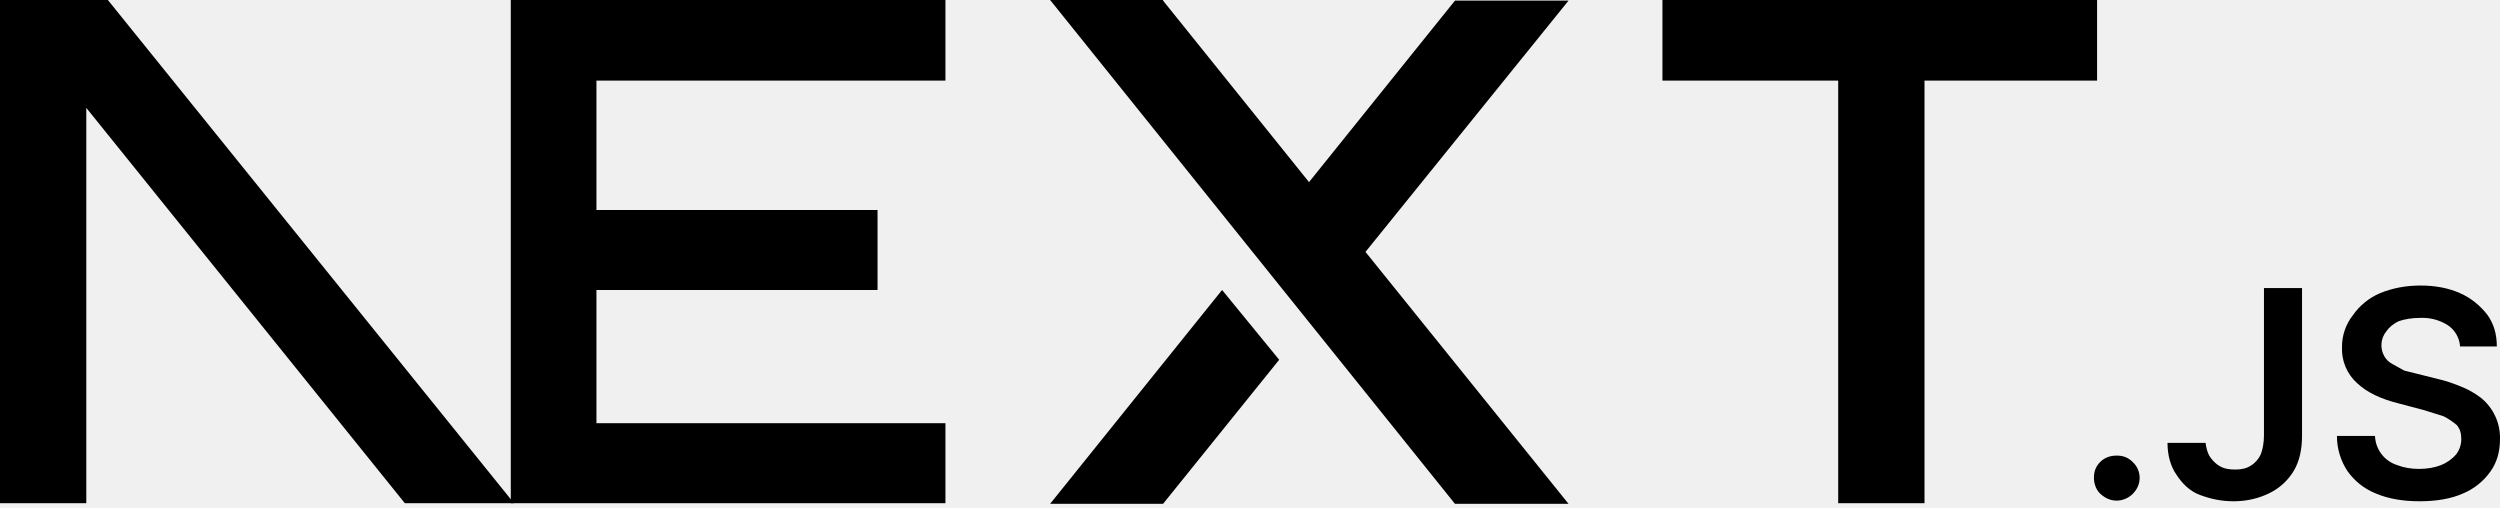
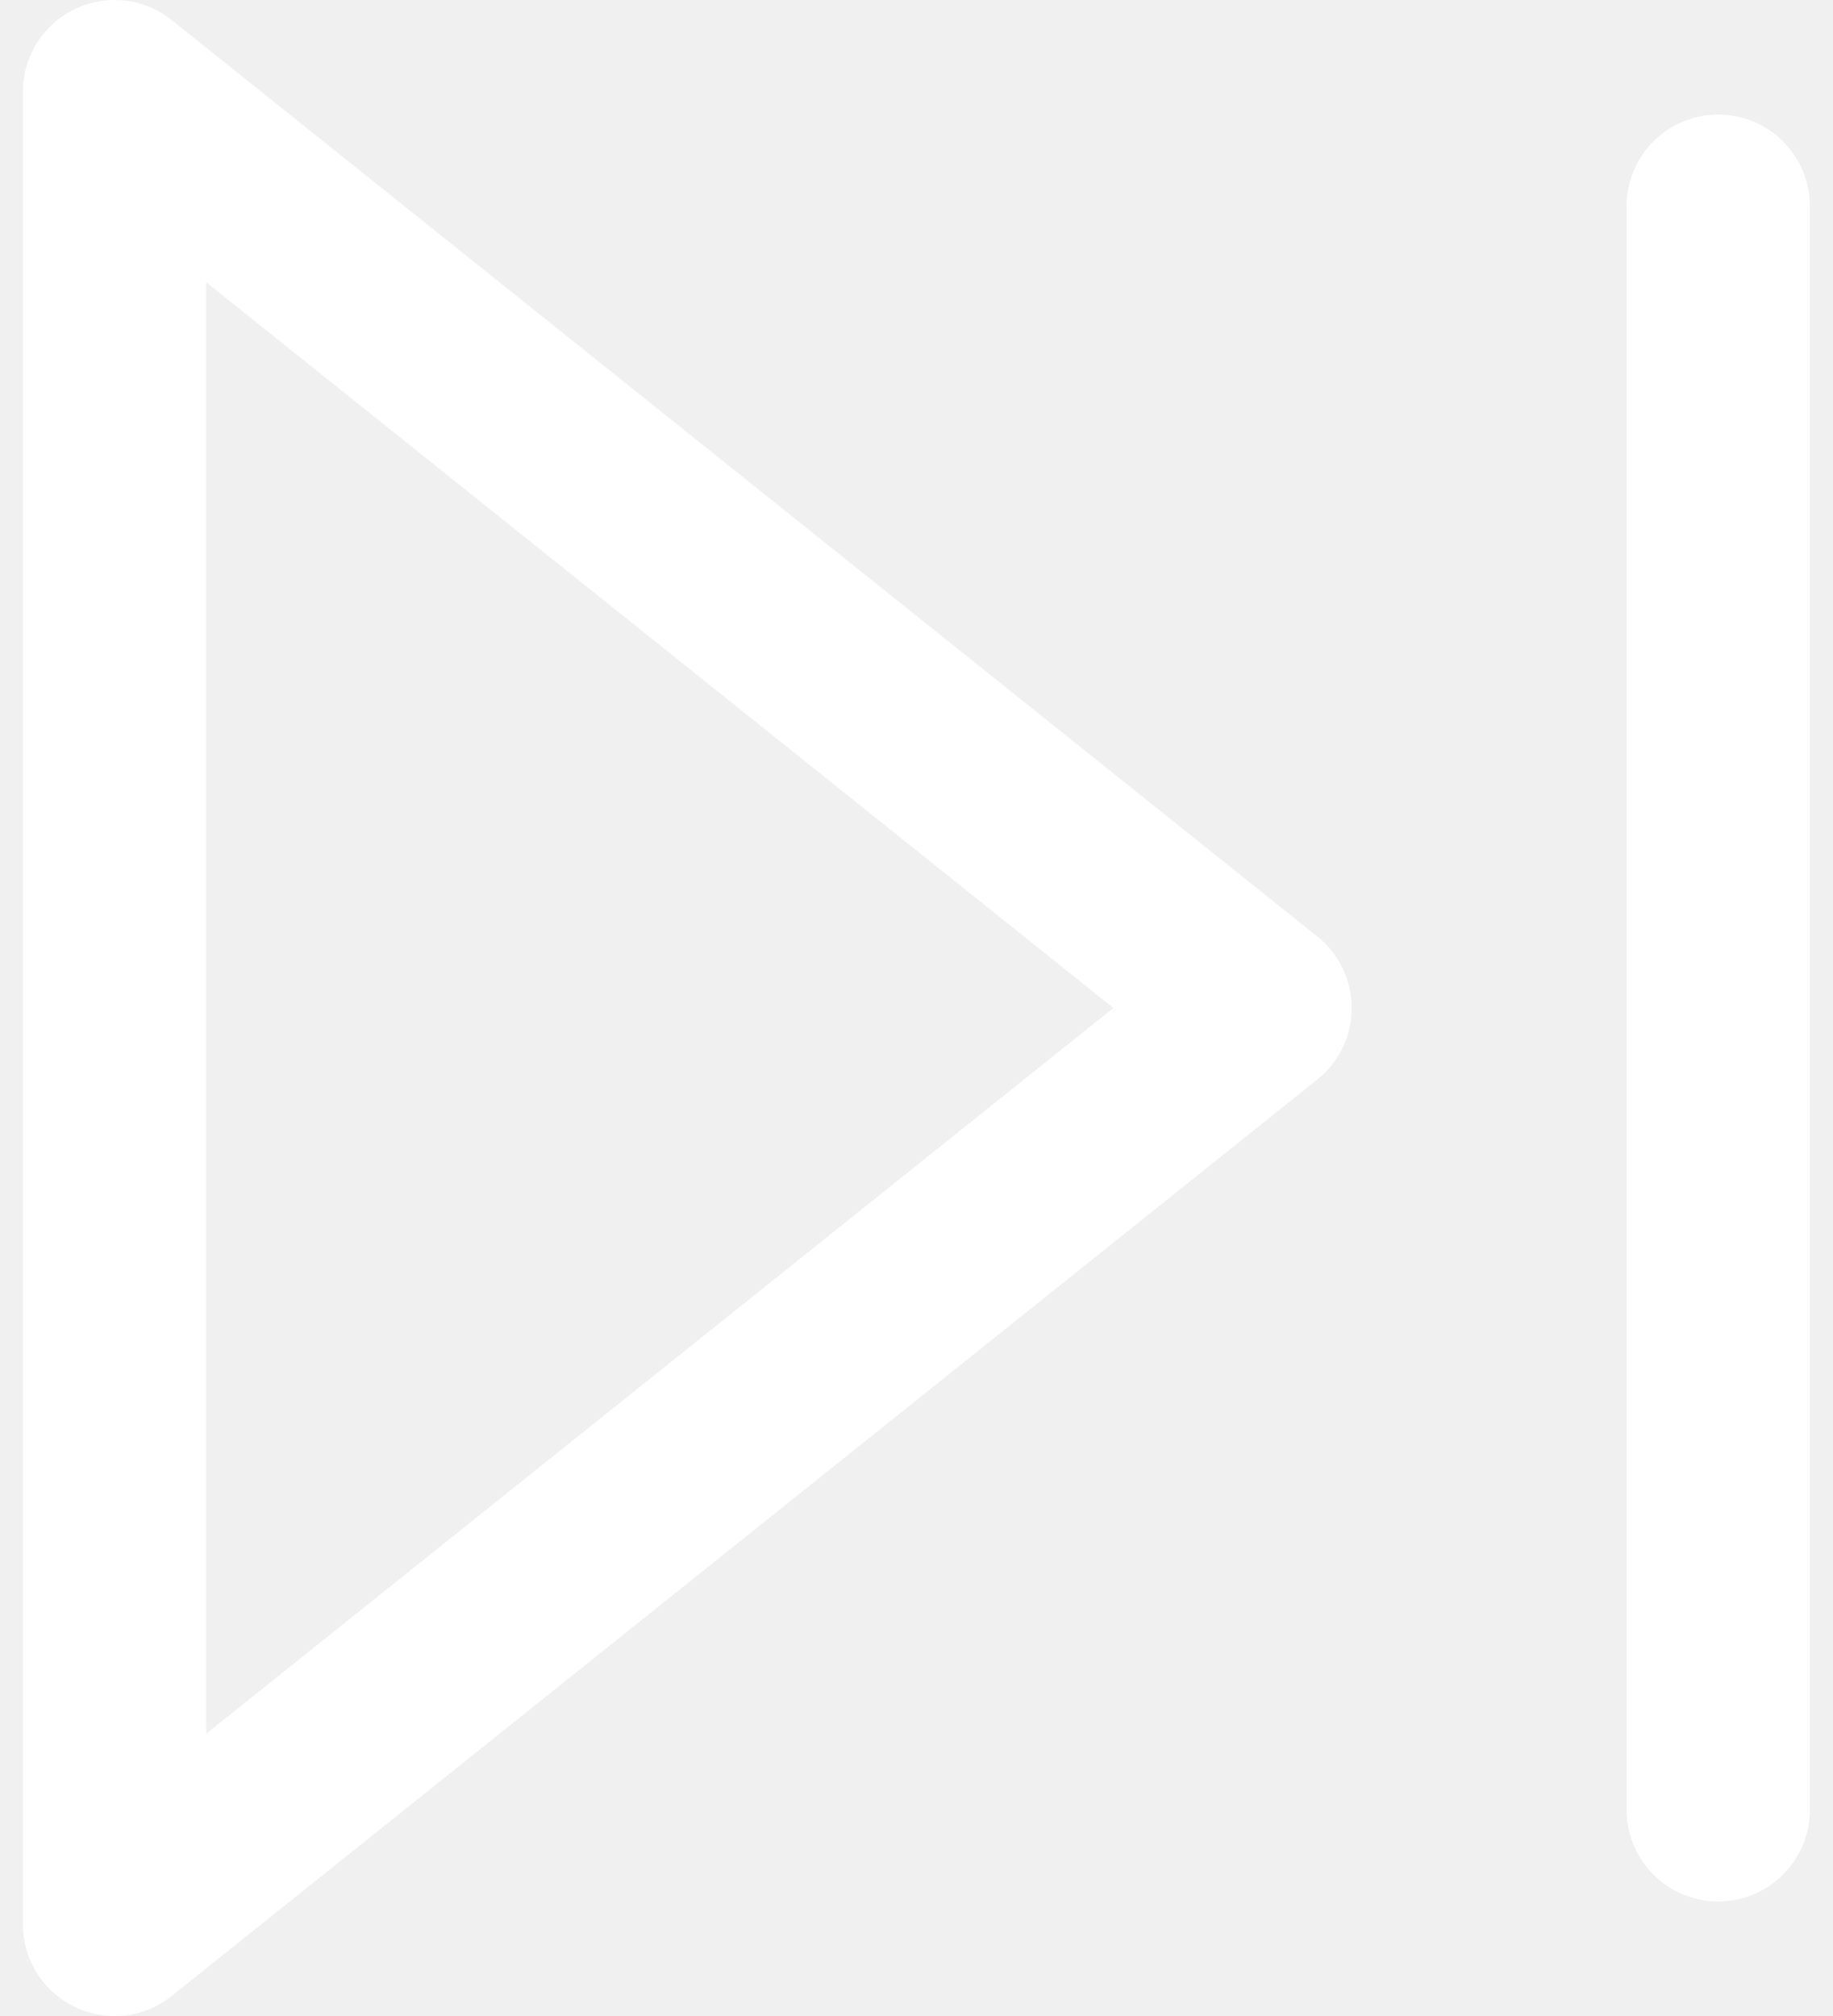
- <svg xmlns="http://www.w3.org/2000/svg" fill="none" viewBox="0 0 394 80">
-   <path fill="#000" d="M262 0h68.5v12.7h-27.2v66.6h-13.6V12.7H262V0ZM149 0v12.7H94v20.4h44.3v12.6H94v21h55v12.6H80.5V0h68.7zm34.3 0h-17.8l63.8 79.4h17.9l-32-39.7 32-39.6h-17.9l-23 28.6-23-28.6zm18.3 56.7-9-11-27.1 33.7h17.8l18.3-22.7z" />
-   <path fill="#000" d="M81 79.3 17 0H0v79.3h13.6V17l50.2 62.3H81Zm252.6-.4c-1 0-1.8-.4-2.5-1s-1.1-1.6-1.1-2.6.3-1.8 1-2.5 1.6-1 2.6-1 1.8.3 2.5 1a3.4 3.4 0 0 1 .6 4.3 3.7 3.7 0 0 1-3 1.8zm23.2-33.5h6v23.3c0 2.1-.4 4-1.3 5.5a9.1 9.1 0 0 1-3.8 3.5c-1.6.8-3.5 1.3-5.7 1.3-2 0-3.7-.4-5.3-1s-2.8-1.8-3.7-3.2c-.9-1.3-1.4-3-1.4-5h6c.1.8.3 1.6.7 2.2s1 1.2 1.6 1.5c.7.4 1.5.5 2.4.5 1 0 1.8-.2 2.4-.6a4 4 0 0 0 1.6-1.8c.3-.8.5-1.8.5-3V45.5zm30.9 9.1a4.4 4.4 0 0 0-2-3.3 7.5 7.5 0 0 0-4.3-1.1c-1.3 0-2.4.2-3.3.5-.9.4-1.6 1-2 1.6a3.5 3.5 0 0 0-.3 4c.3.5.7.9 1.3 1.2l1.8 1 2 .5 3.2.8c1.3.3 2.5.7 3.7 1.2a13 13 0 0 1 3.2 1.8 8.1 8.1 0 0 1 3 6.5c0 2-.5 3.7-1.5 5.1a10 10 0 0 1-4.4 3.5c-1.8.8-4.1 1.2-6.8 1.2-2.6 0-4.9-.4-6.8-1.2-2-.8-3.4-2-4.5-3.5a10 10 0 0 1-1.7-5.6h6a5 5 0 0 0 3.5 4.6c1 .4 2.2.6 3.4.6 1.3 0 2.5-.2 3.5-.6 1-.4 1.8-1 2.4-1.7a4 4 0 0 0 .8-2.4c0-.9-.2-1.6-.7-2.2a11 11 0 0 0-2.1-1.4l-3.2-1-3.8-1c-2.8-.7-5-1.7-6.6-3.2a7.2 7.2 0 0 1-2.4-5.7 8 8 0 0 1 1.7-5 10 10 0 0 1 4.3-3.5c2-.8 4-1.2 6.4-1.2 2.3 0 4.4.4 6.2 1.2 1.8.8 3.2 2 4.3 3.4 1 1.4 1.5 3 1.5 5h-5.8z" />
+ <svg xmlns="http://www.w3.org/2000/svg" width="20" height="22" viewBox="0 0 20 22" fill="none">
+   <path d="M1.25 1L13.75 11L1.25 21V1Z" stroke="white" stroke-width="2" stroke-linecap="round" stroke-linejoin="round" />
+   <path d="M18.75 2.25V19.75" stroke="white" stroke-width="2" stroke-linecap="round" stroke-linejoin="round" />
</svg>
